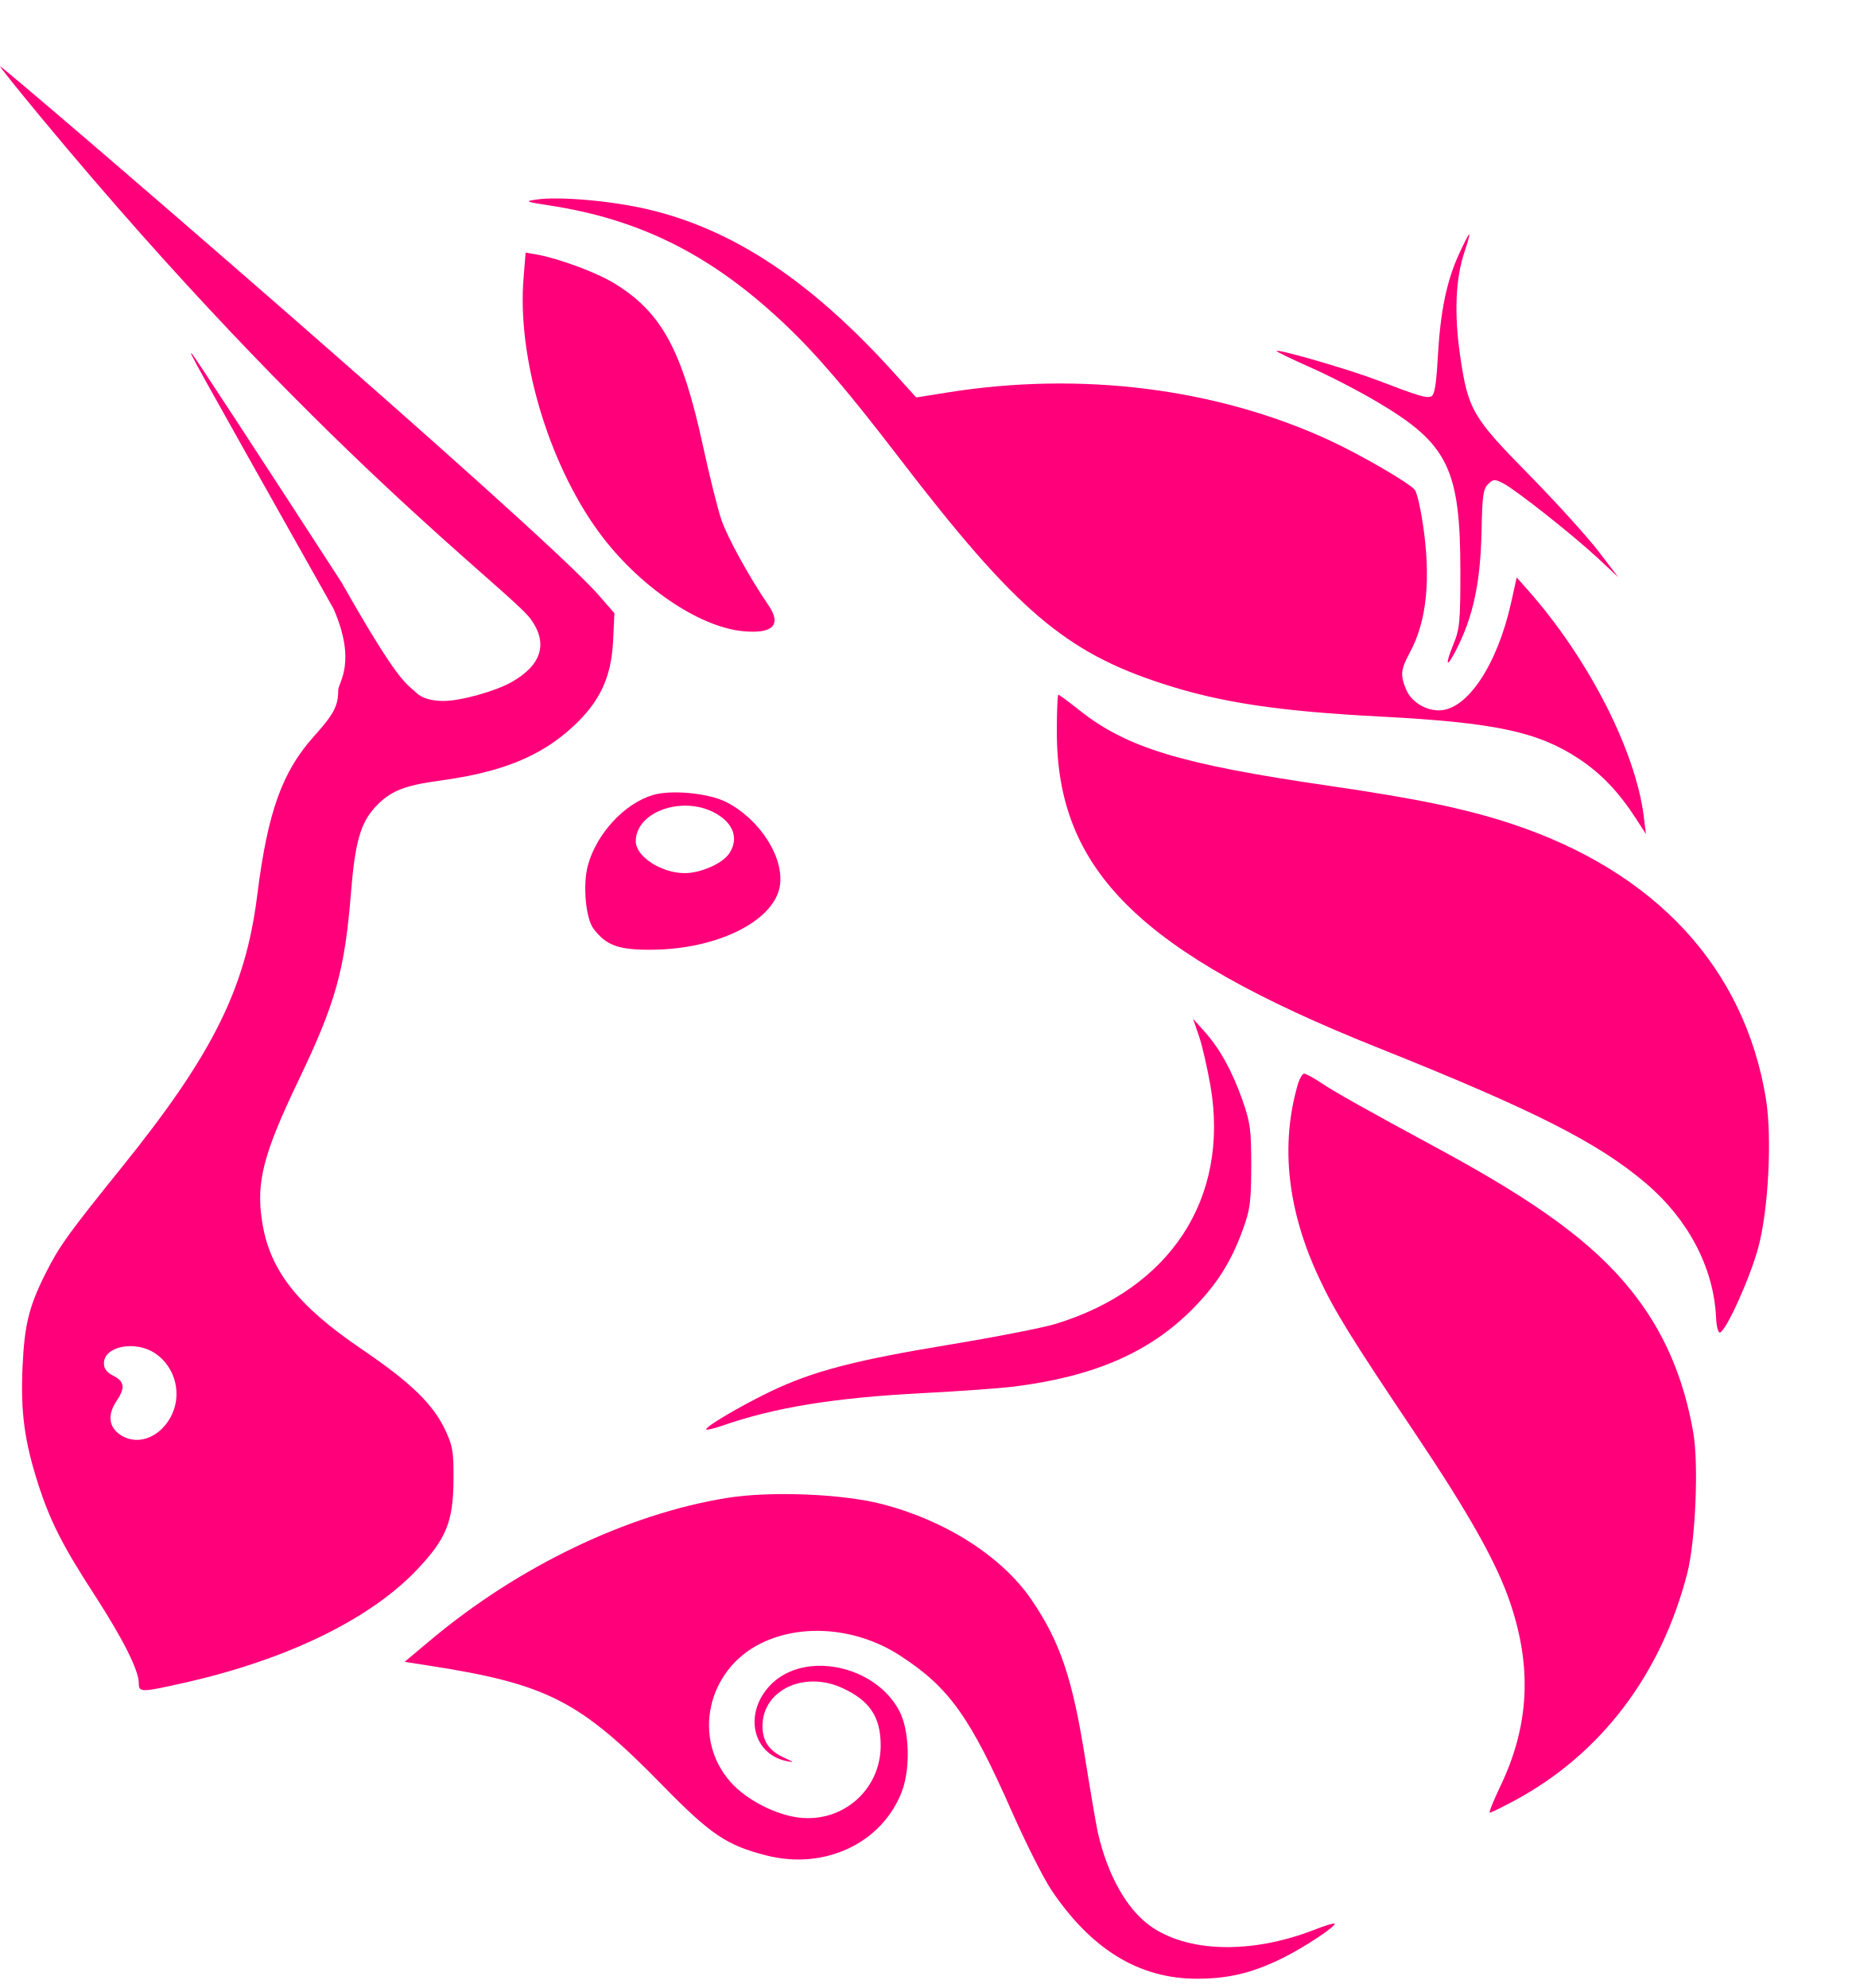
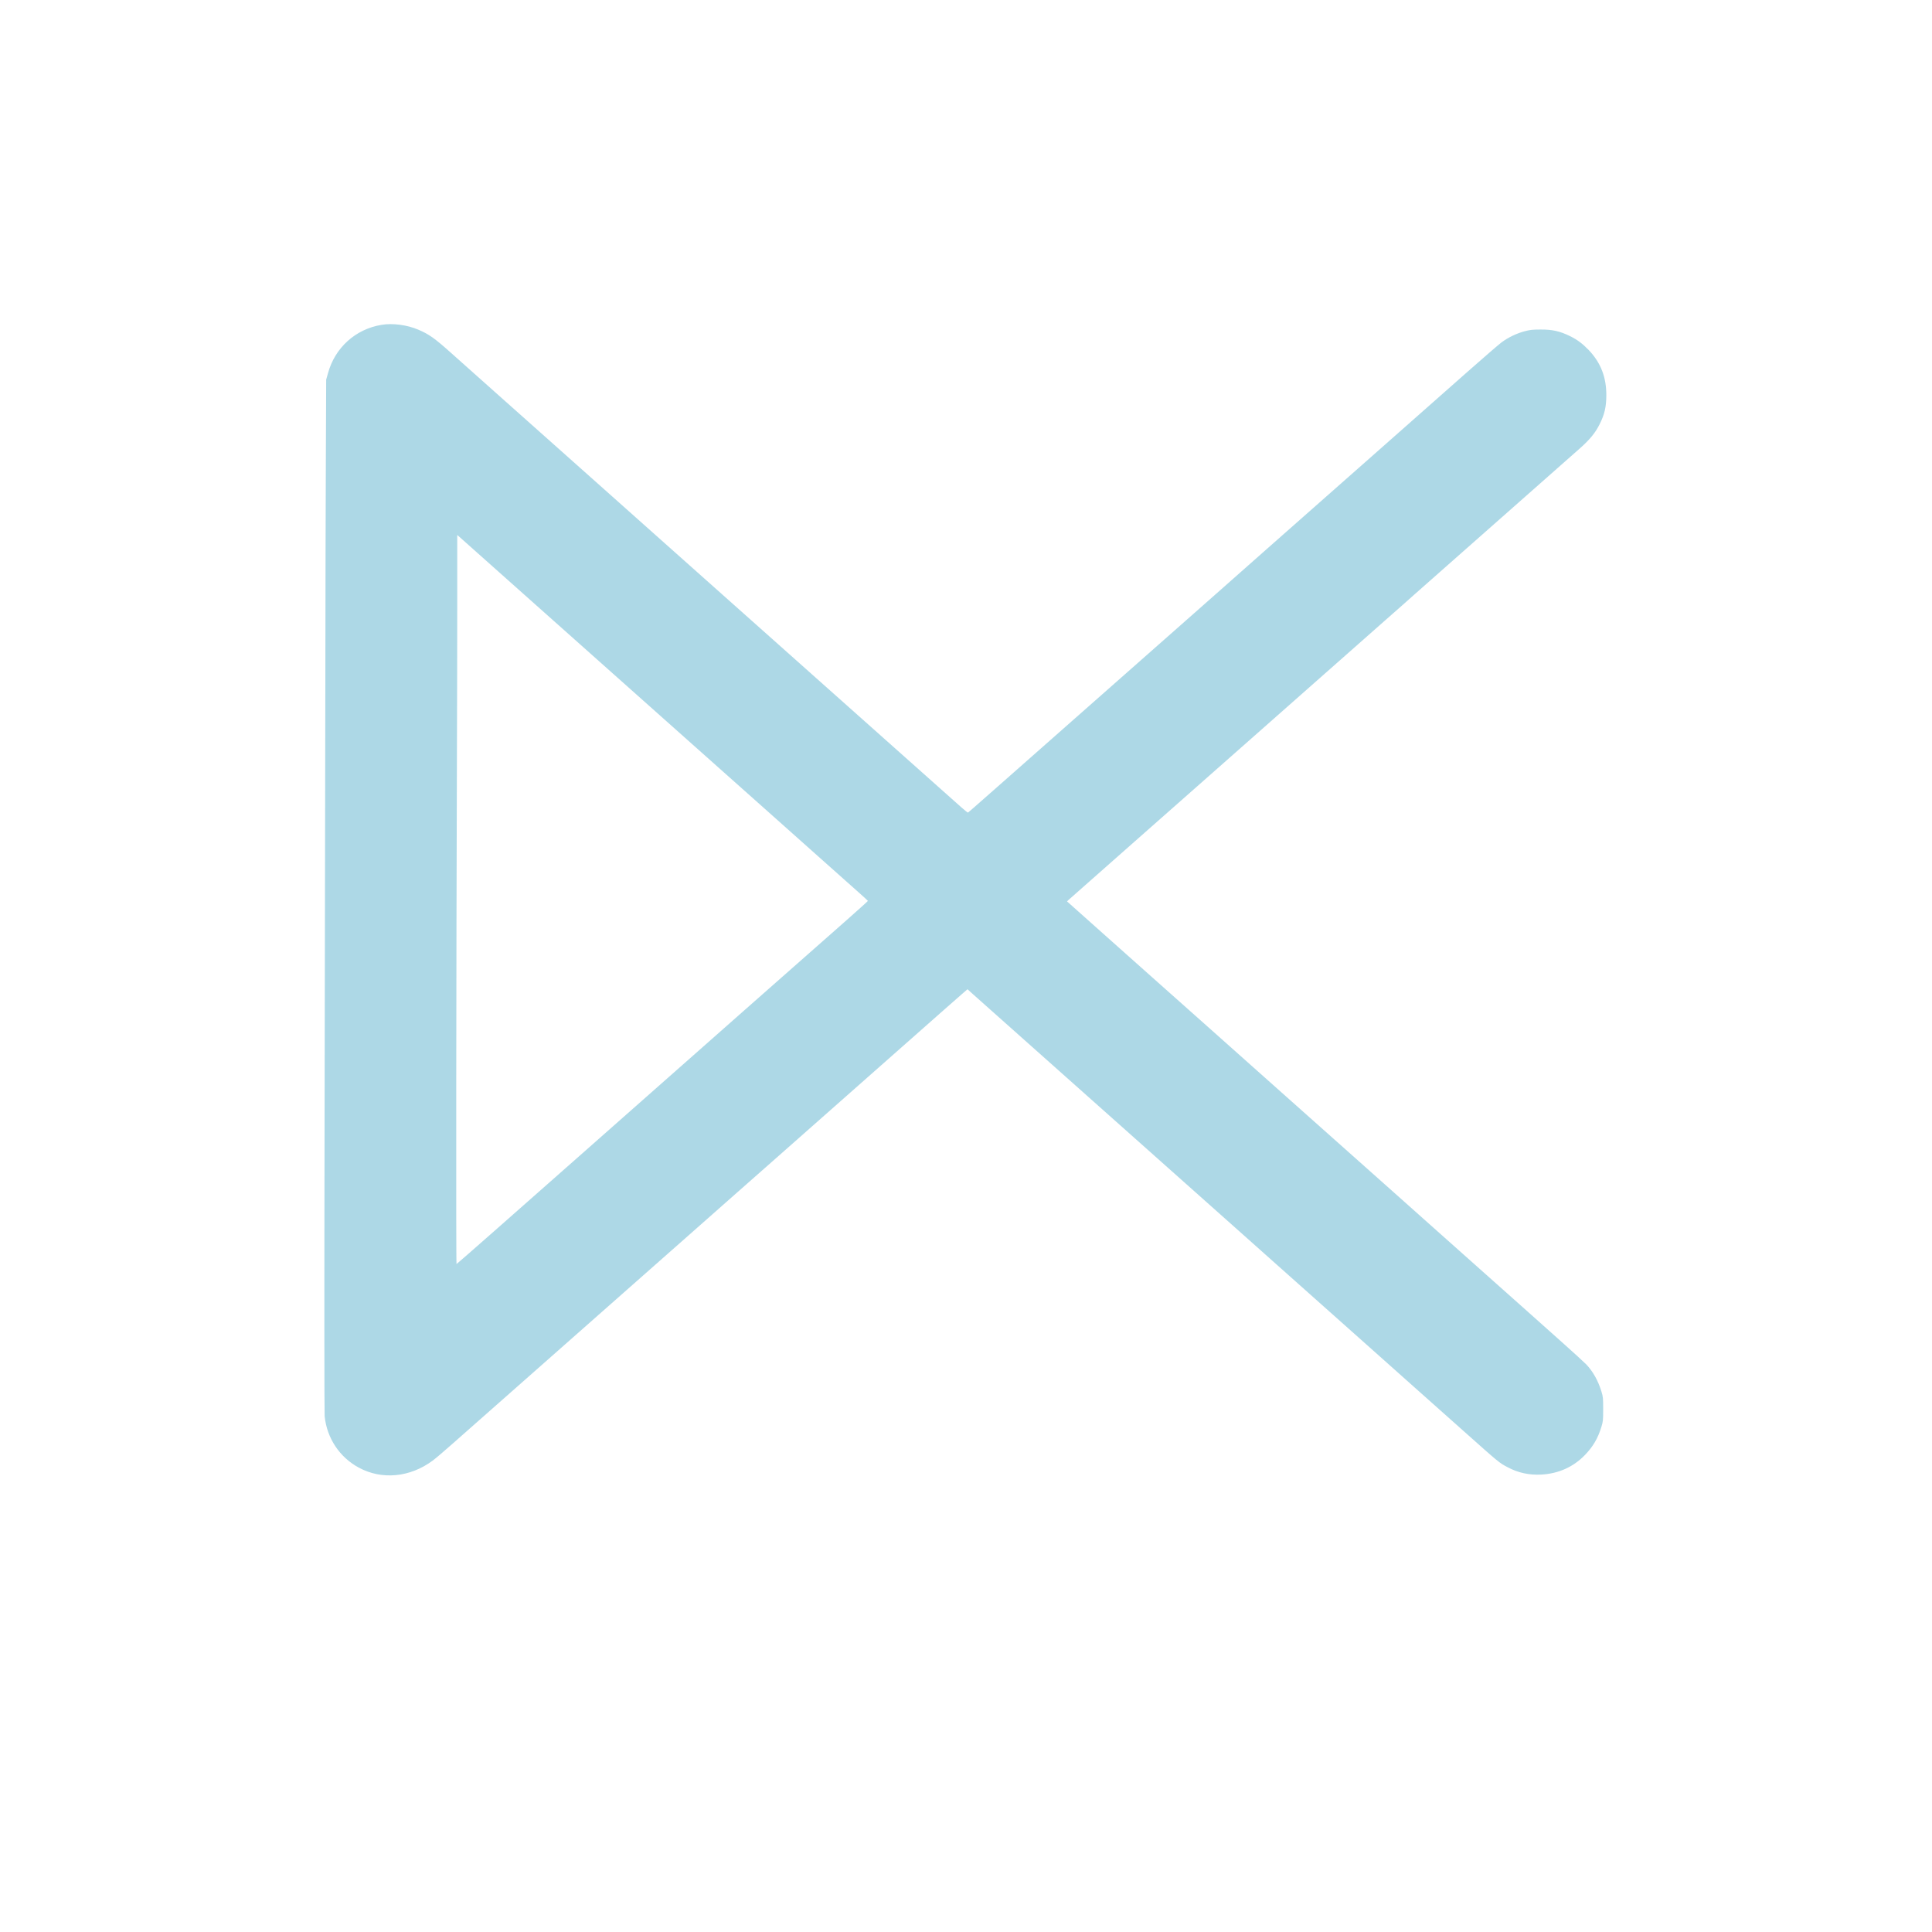
- <svg xmlns="http://www.w3.org/2000/svg" width="14" height="15" viewBox="0 0 14 15" fill="none">
-   <g style="mix-blend-mode:darken">
-     <path d="M4.152 1.551C3.964 1.522 3.956 1.519 4.045 1.506C4.214 1.48 4.615 1.515 4.891 1.58C5.535 1.732 6.121 2.122 6.747 2.815L6.913 2.999L7.151 2.961C8.153 2.801 9.172 2.928 10.024 3.319C10.259 3.427 10.629 3.641 10.675 3.696C10.69 3.714 10.717 3.827 10.735 3.947C10.798 4.365 10.767 4.684 10.638 4.923C10.568 5.053 10.564 5.094 10.611 5.206C10.649 5.294 10.753 5.36 10.857 5.36C11.069 5.36 11.297 5.019 11.402 4.546L11.444 4.357L11.527 4.451C11.983 4.965 12.342 5.665 12.403 6.163L12.419 6.293L12.343 6.175C12.211 5.972 12.078 5.833 11.908 5.722C11.602 5.521 11.279 5.452 10.422 5.407C9.648 5.367 9.21 5.301 8.776 5.16C8.037 4.921 7.665 4.602 6.787 3.458C6.397 2.949 6.157 2.668 5.917 2.442C5.372 1.927 4.837 1.657 4.152 1.551Z" fill="#FF007A" />
-     <path d="M10.849 2.686C10.869 2.346 10.915 2.121 11.009 1.916C11.046 1.835 11.08 1.768 11.086 1.768C11.091 1.768 11.075 1.828 11.05 1.901C10.982 2.101 10.971 2.373 11.018 2.69C11.077 3.092 11.111 3.15 11.539 3.584C11.739 3.788 11.972 4.045 12.057 4.155L12.211 4.356L12.057 4.212C11.869 4.037 11.436 3.695 11.341 3.646C11.277 3.614 11.267 3.614 11.228 3.653C11.191 3.689 11.184 3.743 11.179 3.999C11.171 4.398 11.116 4.654 10.984 4.91C10.913 5.048 10.902 5.019 10.966 4.862C11.014 4.746 11.019 4.694 11.019 4.308C11.018 3.533 10.925 3.346 10.382 3.027C10.245 2.946 10.018 2.829 9.878 2.768C9.739 2.706 9.628 2.652 9.632 2.648C9.647 2.633 10.177 2.787 10.39 2.868C10.708 2.99 10.76 3.005 10.799 2.991C10.824 2.981 10.837 2.906 10.849 2.686Z" fill="#FF007A" />
-     <path d="M4.517 4.013C4.136 3.491 3.899 2.69 3.951 2.091L3.966 1.906L4.053 1.921C4.217 1.951 4.498 2.055 4.63 2.135C4.991 2.353 5.148 2.64 5.307 3.378C5.354 3.594 5.415 3.839 5.443 3.922C5.488 4.055 5.66 4.366 5.799 4.568C5.899 4.714 5.833 4.783 5.611 4.763C5.272 4.733 4.813 4.418 4.517 4.013Z" fill="#FF007A" />
-     <path d="M10.386 7.901C8.602 7.187 7.974 6.567 7.974 5.522C7.974 5.368 7.979 5.242 7.986 5.242C7.992 5.242 8.061 5.293 8.139 5.355C8.501 5.643 8.906 5.766 10.027 5.929C10.688 6.025 11.059 6.102 11.402 6.215C12.49 6.574 13.164 7.302 13.325 8.294C13.371 8.583 13.344 9.123 13.268 9.408C13.209 9.633 13.026 10.039 12.978 10.054C12.964 10.059 12.951 10.008 12.948 9.938C12.93 9.566 12.74 9.203 12.422 8.931C12.06 8.622 11.575 8.376 10.386 7.901Z" fill="#FF007A" />
-     <path d="M9.134 8.197C9.111 8.065 9.073 7.896 9.048 7.822L9.002 7.687L9.087 7.782C9.204 7.912 9.296 8.079 9.375 8.302C9.434 8.472 9.441 8.522 9.441 8.798C9.44 9.069 9.433 9.126 9.377 9.279C9.29 9.52 9.182 9.69 9.001 9.874C8.675 10.204 8.256 10.386 7.651 10.462C7.546 10.475 7.24 10.497 6.971 10.511C6.292 10.546 5.845 10.619 5.444 10.759C5.386 10.779 5.335 10.791 5.329 10.786C5.313 10.77 5.587 10.608 5.812 10.5C6.13 10.347 6.447 10.264 7.157 10.147C7.508 10.089 7.87 10.018 7.962 9.99C8.83 9.726 9.277 9.043 9.134 8.197Z" fill="#FF007A" />
-     <path d="M9.952 9.641C9.715 9.135 9.66 8.646 9.79 8.19C9.804 8.141 9.826 8.101 9.84 8.101C9.853 8.101 9.909 8.131 9.964 8.168C10.073 8.241 10.292 8.364 10.876 8.68C11.604 9.075 12.02 9.38 12.302 9.73C12.549 10.035 12.702 10.384 12.776 10.808C12.818 11.049 12.793 11.628 12.731 11.87C12.535 12.634 12.08 13.234 11.431 13.584C11.336 13.635 11.251 13.677 11.241 13.677C11.232 13.678 11.267 13.59 11.318 13.483C11.537 13.029 11.562 12.588 11.396 12.097C11.295 11.796 11.089 11.429 10.673 10.808C10.189 10.087 10.071 9.895 9.952 9.641Z" fill="#FF007A" />
-     <path d="M3.25 12.374C3.913 11.818 4.736 11.423 5.487 11.302C5.81 11.25 6.349 11.271 6.648 11.347C7.128 11.469 7.558 11.742 7.781 12.068C7.999 12.387 8.093 12.664 8.19 13.282C8.229 13.525 8.271 13.77 8.283 13.825C8.356 14.145 8.499 14.401 8.675 14.529C8.956 14.733 9.439 14.746 9.914 14.562C9.994 14.53 10.064 14.509 10.069 14.514C10.086 14.531 9.847 14.69 9.678 14.774C9.451 14.886 9.271 14.93 9.031 14.93C8.596 14.93 8.235 14.71 7.934 14.262C7.874 14.173 7.741 13.909 7.637 13.674C7.319 12.953 7.162 12.733 6.793 12.493C6.471 12.283 6.056 12.246 5.744 12.398C5.335 12.598 5.22 13.118 5.514 13.448C5.631 13.579 5.848 13.692 6.026 13.714C6.359 13.755 6.645 13.504 6.645 13.17C6.645 12.953 6.561 12.829 6.35 12.734C6.061 12.605 5.752 12.756 5.753 13.025C5.754 13.14 5.804 13.212 5.92 13.264C5.994 13.298 5.996 13.3 5.935 13.288C5.671 13.233 5.609 12.916 5.821 12.706C6.077 12.454 6.605 12.565 6.786 12.91C6.862 13.055 6.871 13.343 6.805 13.517C6.656 13.907 6.223 14.112 5.783 14C5.484 13.924 5.362 13.842 5.001 13.473C4.374 12.831 4.131 12.706 3.227 12.566L3.053 12.539L3.25 12.374Z" fill="#FF007A" />
-     <path fill-rule="evenodd" clip-rule="evenodd" d="M0.308 0.884C2.402 3.41 3.845 4.452 4.005 4.672C4.137 4.854 4.087 5.018 3.861 5.146C3.735 5.217 3.475 5.289 3.346 5.289C3.199 5.289 3.148 5.233 3.148 5.233C3.063 5.153 3.015 5.167 2.578 4.396C1.972 3.46 1.464 2.684 1.45 2.671C1.418 2.641 1.419 2.642 2.517 4.594C2.694 5.001 2.552 5.15 2.552 5.208C2.552 5.326 2.519 5.388 2.373 5.551C2.129 5.821 2.02 6.125 1.941 6.754C1.853 7.459 1.605 7.957 0.917 8.81C0.515 9.309 0.449 9.4 0.347 9.602C0.219 9.855 0.184 9.997 0.17 10.316C0.155 10.655 0.184 10.873 0.288 11.197C0.379 11.48 0.474 11.666 0.717 12.04C0.926 12.363 1.047 12.603 1.047 12.697C1.047 12.771 1.061 12.771 1.386 12.698C2.163 12.524 2.794 12.217 3.149 11.841C3.369 11.608 3.42 11.48 3.422 11.161C3.423 10.953 3.416 10.909 3.359 10.789C3.267 10.594 3.099 10.431 2.728 10.179C2.243 9.85 2.035 9.584 1.978 9.219C1.931 8.919 1.986 8.708 2.254 8.148C2.532 7.569 2.601 7.322 2.648 6.739C2.678 6.362 2.719 6.213 2.828 6.093C2.942 5.969 3.044 5.927 3.326 5.889C3.785 5.826 4.077 5.708 4.317 5.488C4.525 5.298 4.612 5.114 4.626 4.837L4.636 4.627L4.519 4.493C4.098 4.004 0.026 0.5 0 0.5C-0.005 0.5 0.133 0.673 0.308 0.884ZM1.284 10.699C1.379 10.531 1.328 10.316 1.169 10.21C1.018 10.111 0.784 10.158 0.784 10.287C0.784 10.327 0.806 10.356 0.856 10.381C0.94 10.424 0.946 10.472 0.88 10.57C0.813 10.67 0.819 10.757 0.895 10.817C1.018 10.912 1.192 10.86 1.284 10.699Z" fill="#FF007A" />
-     <path fill-rule="evenodd" clip-rule="evenodd" d="M4.925 5.999C4.71 6.064 4.501 6.291 4.436 6.529C4.396 6.674 4.419 6.929 4.478 7.007C4.574 7.134 4.666 7.168 4.917 7.166C5.407 7.163 5.833 6.954 5.883 6.692C5.923 6.478 5.736 6.181 5.478 6.051C5.345 5.984 5.062 5.957 4.925 5.999ZM5.499 6.444C5.574 6.337 5.541 6.222 5.412 6.144C5.168 5.995 4.797 6.118 4.797 6.348C4.797 6.463 4.99 6.588 5.167 6.588C5.285 6.588 5.446 6.518 5.499 6.444Z" fill="#FF007A" />
+ <svg xmlns="http://www.w3.org/2000/svg" version="1.0" width="75" height="75" viewBox="0 0 3000 3000" preserveAspectRatio="xMidYMid meet">
+   <g transform="translate(0,3000) scale(0.1,-0.1)" fill="#ADD8E6" stroke="none">
+     <path d="M5925 24956 c-404 -66 -724 -355 -832 -751 l-28 -100 -5 -1185 c-3 -652 -7 -2202 -8 -3445 -2 -1243 -7 -4312 -12 -6820 -5 -2626 -4 -4596 1 -4645 35 -342 232 -639 532 -800 357 -193 795 -151 1146 110 42 31 180 148 306 260 127 111 322 284 435 384 113 99 473 417 800 706 823 727 1413 1247 1614 1425 94 83 443 391 776 685 333 294 695 614 805 711 110 97 396 349 635 560 239 212 860 760 1380 1219 520 459 1055 931 1189 1050 133 118 270 238 304 267 l60 52 81 -73 c45 -40 189 -168 321 -286 570 -507 1483 -1320 2185 -1945 306 -273 1118 -995 1685 -1500 155 -138 402 -358 550 -490 149 -132 457 -407 685 -610 228 -203 537 -478 685 -610 149 -132 475 -423 725 -646 250 -223 599 -533 774 -689 571 -509 566 -505 700 -575 160 -85 332 -122 520 -112 265 14 498 118 677 304 126 131 201 258 256 438 25 84 27 101 27 275 0 172 -2 191 -27 273 -52 169 -131 310 -235 420 -32 33 -199 186 -372 340 -173 155 -416 372 -540 482 -124 110 -452 403 -730 650 -278 247 -606 540 -730 650 -124 110 -409 365 -635 566 -800 713 -1344 1196 -1645 1464 -311 277 -440 392 -1235 1100 -247 220 -634 565 -860 765 -225 201 -538 479 -695 619 -157 140 -361 322 -453 404 l-168 150 23 23 c13 12 163 145 334 295 170 151 575 508 899 794 324 286 668 590 765 675 96 85 461 407 810 715 1244 1099 1290 1139 2095 1850 193 169 406 358 475 420 69 61 296 262 505 446 665 586 1925 1699 2059 1818 155 138 240 242 306 376 76 152 102 267 103 445 1 282 -85 505 -271 702 -96 100 -177 161 -289 217 -161 79 -280 106 -468 104 -116 0 -157 -5 -238 -26 -126 -33 -261 -98 -362 -174 -44 -33 -282 -239 -530 -458 -247 -219 -576 -509 -730 -645 -154 -136 -440 -388 -635 -561 -534 -471 -1120 -989 -1755 -1549 -313 -277 -601 -531 -640 -566 -38 -34 -308 -272 -600 -530 -291 -257 -716 -632 -944 -833 -2150 -1898 -2443 -2156 -2450 -2159 -5 -2 -53 37 -107 85 -178 159 -1218 1085 -2244 1998 -168 150 -435 388 -595 530 -159 142 -549 489 -865 770 -316 282 -723 644 -905 806 -181 162 -553 493 -825 735 -272 242 -601 535 -730 650 -129 115 -543 484 -920 819 -377 335 -757 674 -845 753 -246 220 -335 283 -500 353 -173 74 -397 104 -570 75z m1830 -3846 c714 -636 1369 -1219 1825 -1625 179 -159 507 -451 730 -650 360 -321 712 -634 1685 -1500 155 -138 485 -432 735 -655 250 -222 520 -463 600 -534 80 -71 146 -132 147 -135 1 -3 -148 -137 -330 -298 -316 -277 -536 -471 -1597 -1408 -255 -225 -541 -478 -634 -560 -163 -143 -904 -798 -1805 -1594 -228 -201 -496 -438 -596 -526 -100 -88 -460 -405 -799 -705 -340 -300 -622 -546 -627 -548 -9 -4 -5 4615 6 7808 3 773 5 1879 5 2459 l0 1054 23 -20 c12 -12 297 -265 632 -563z" />
  </g>
</svg>
